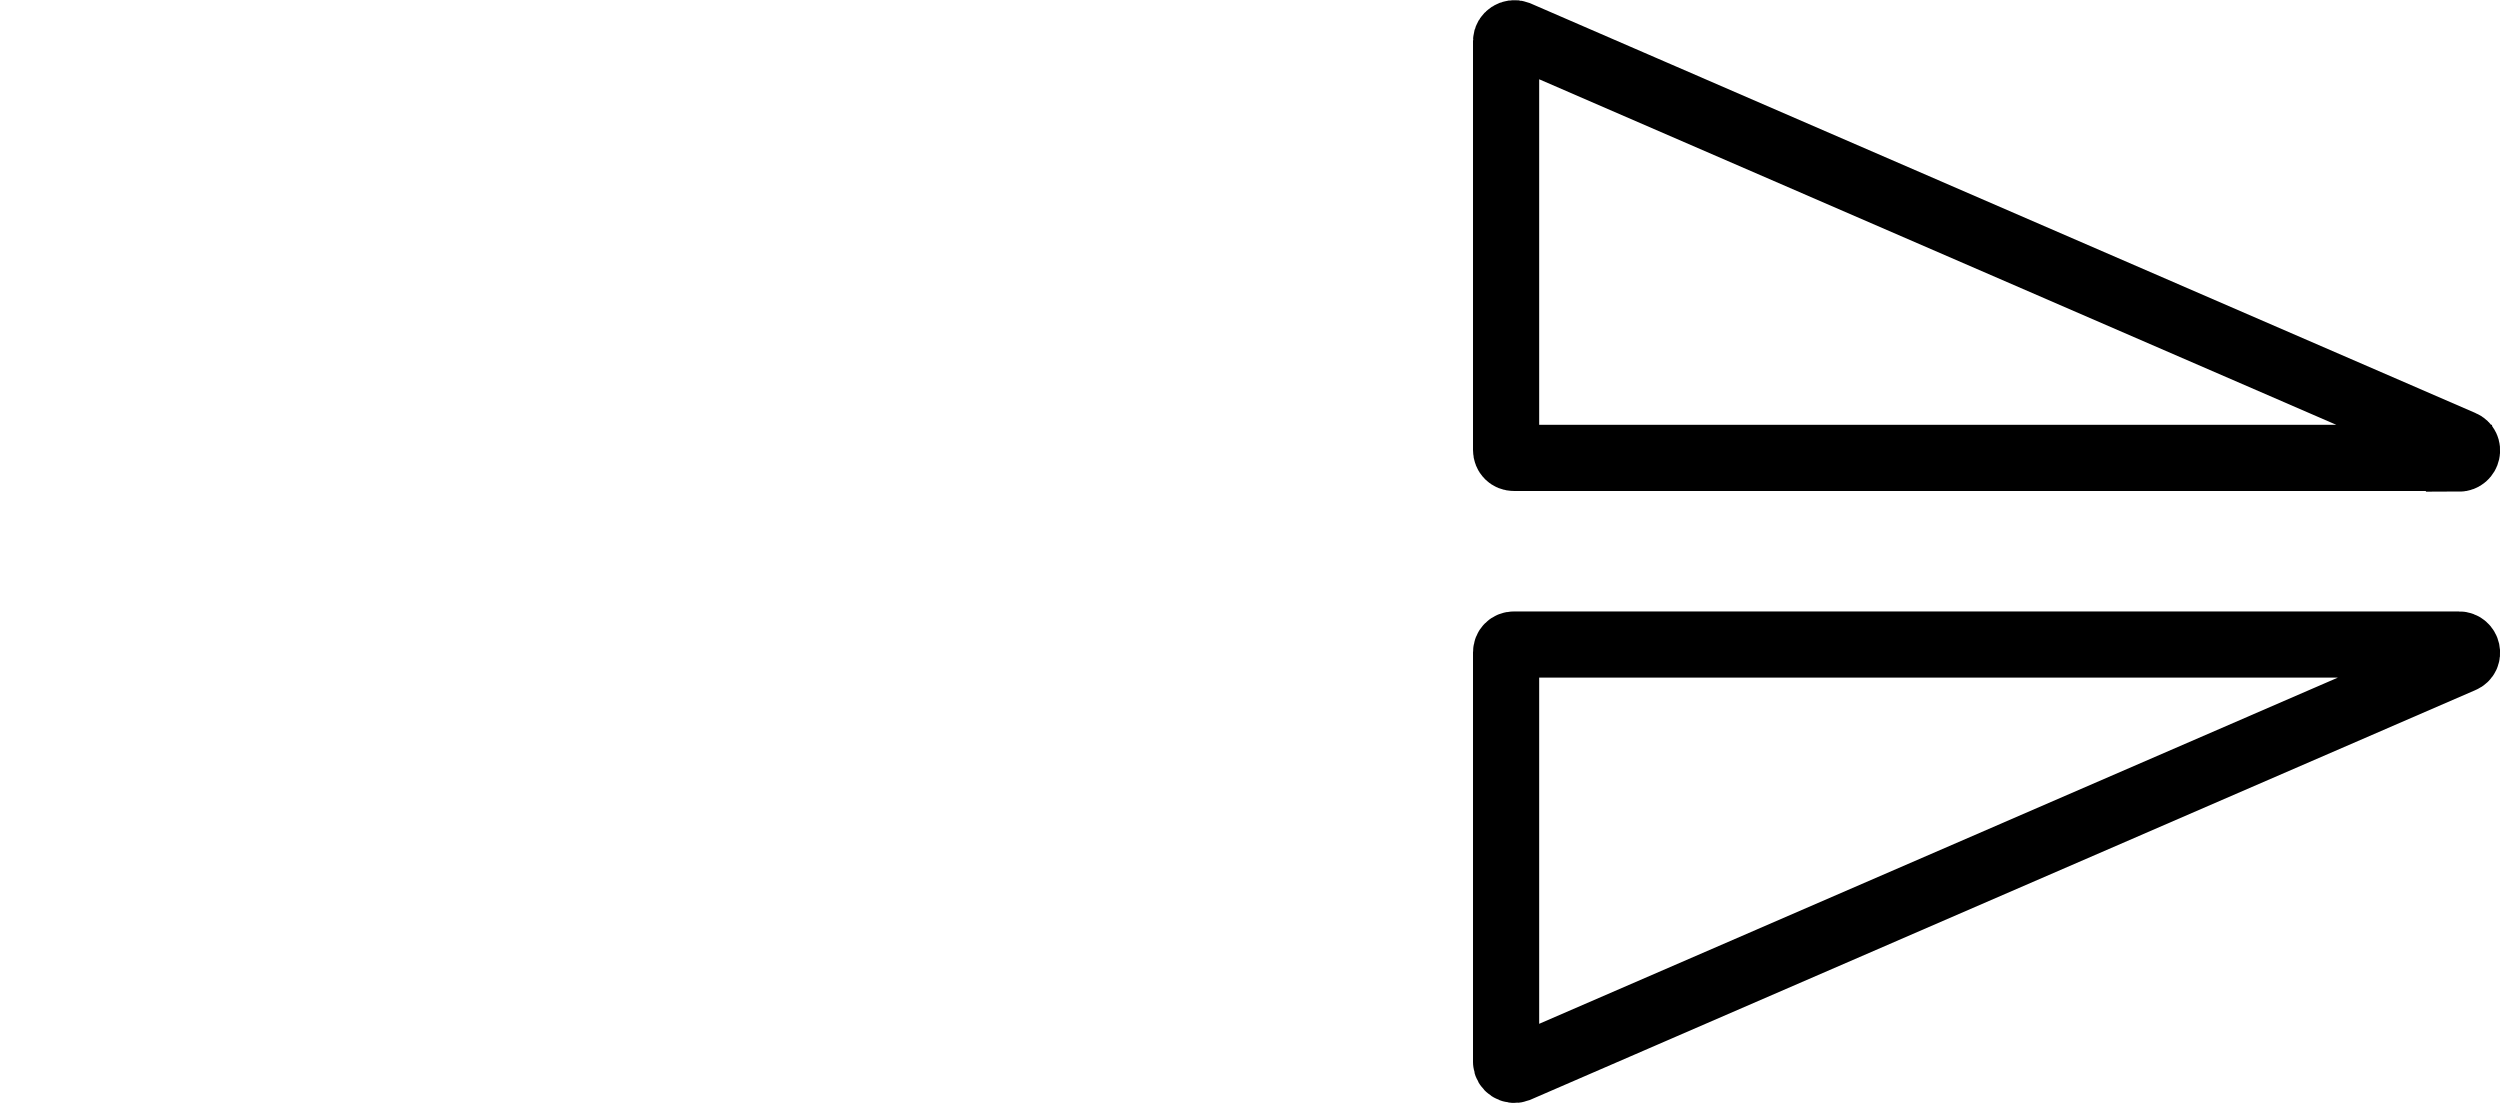
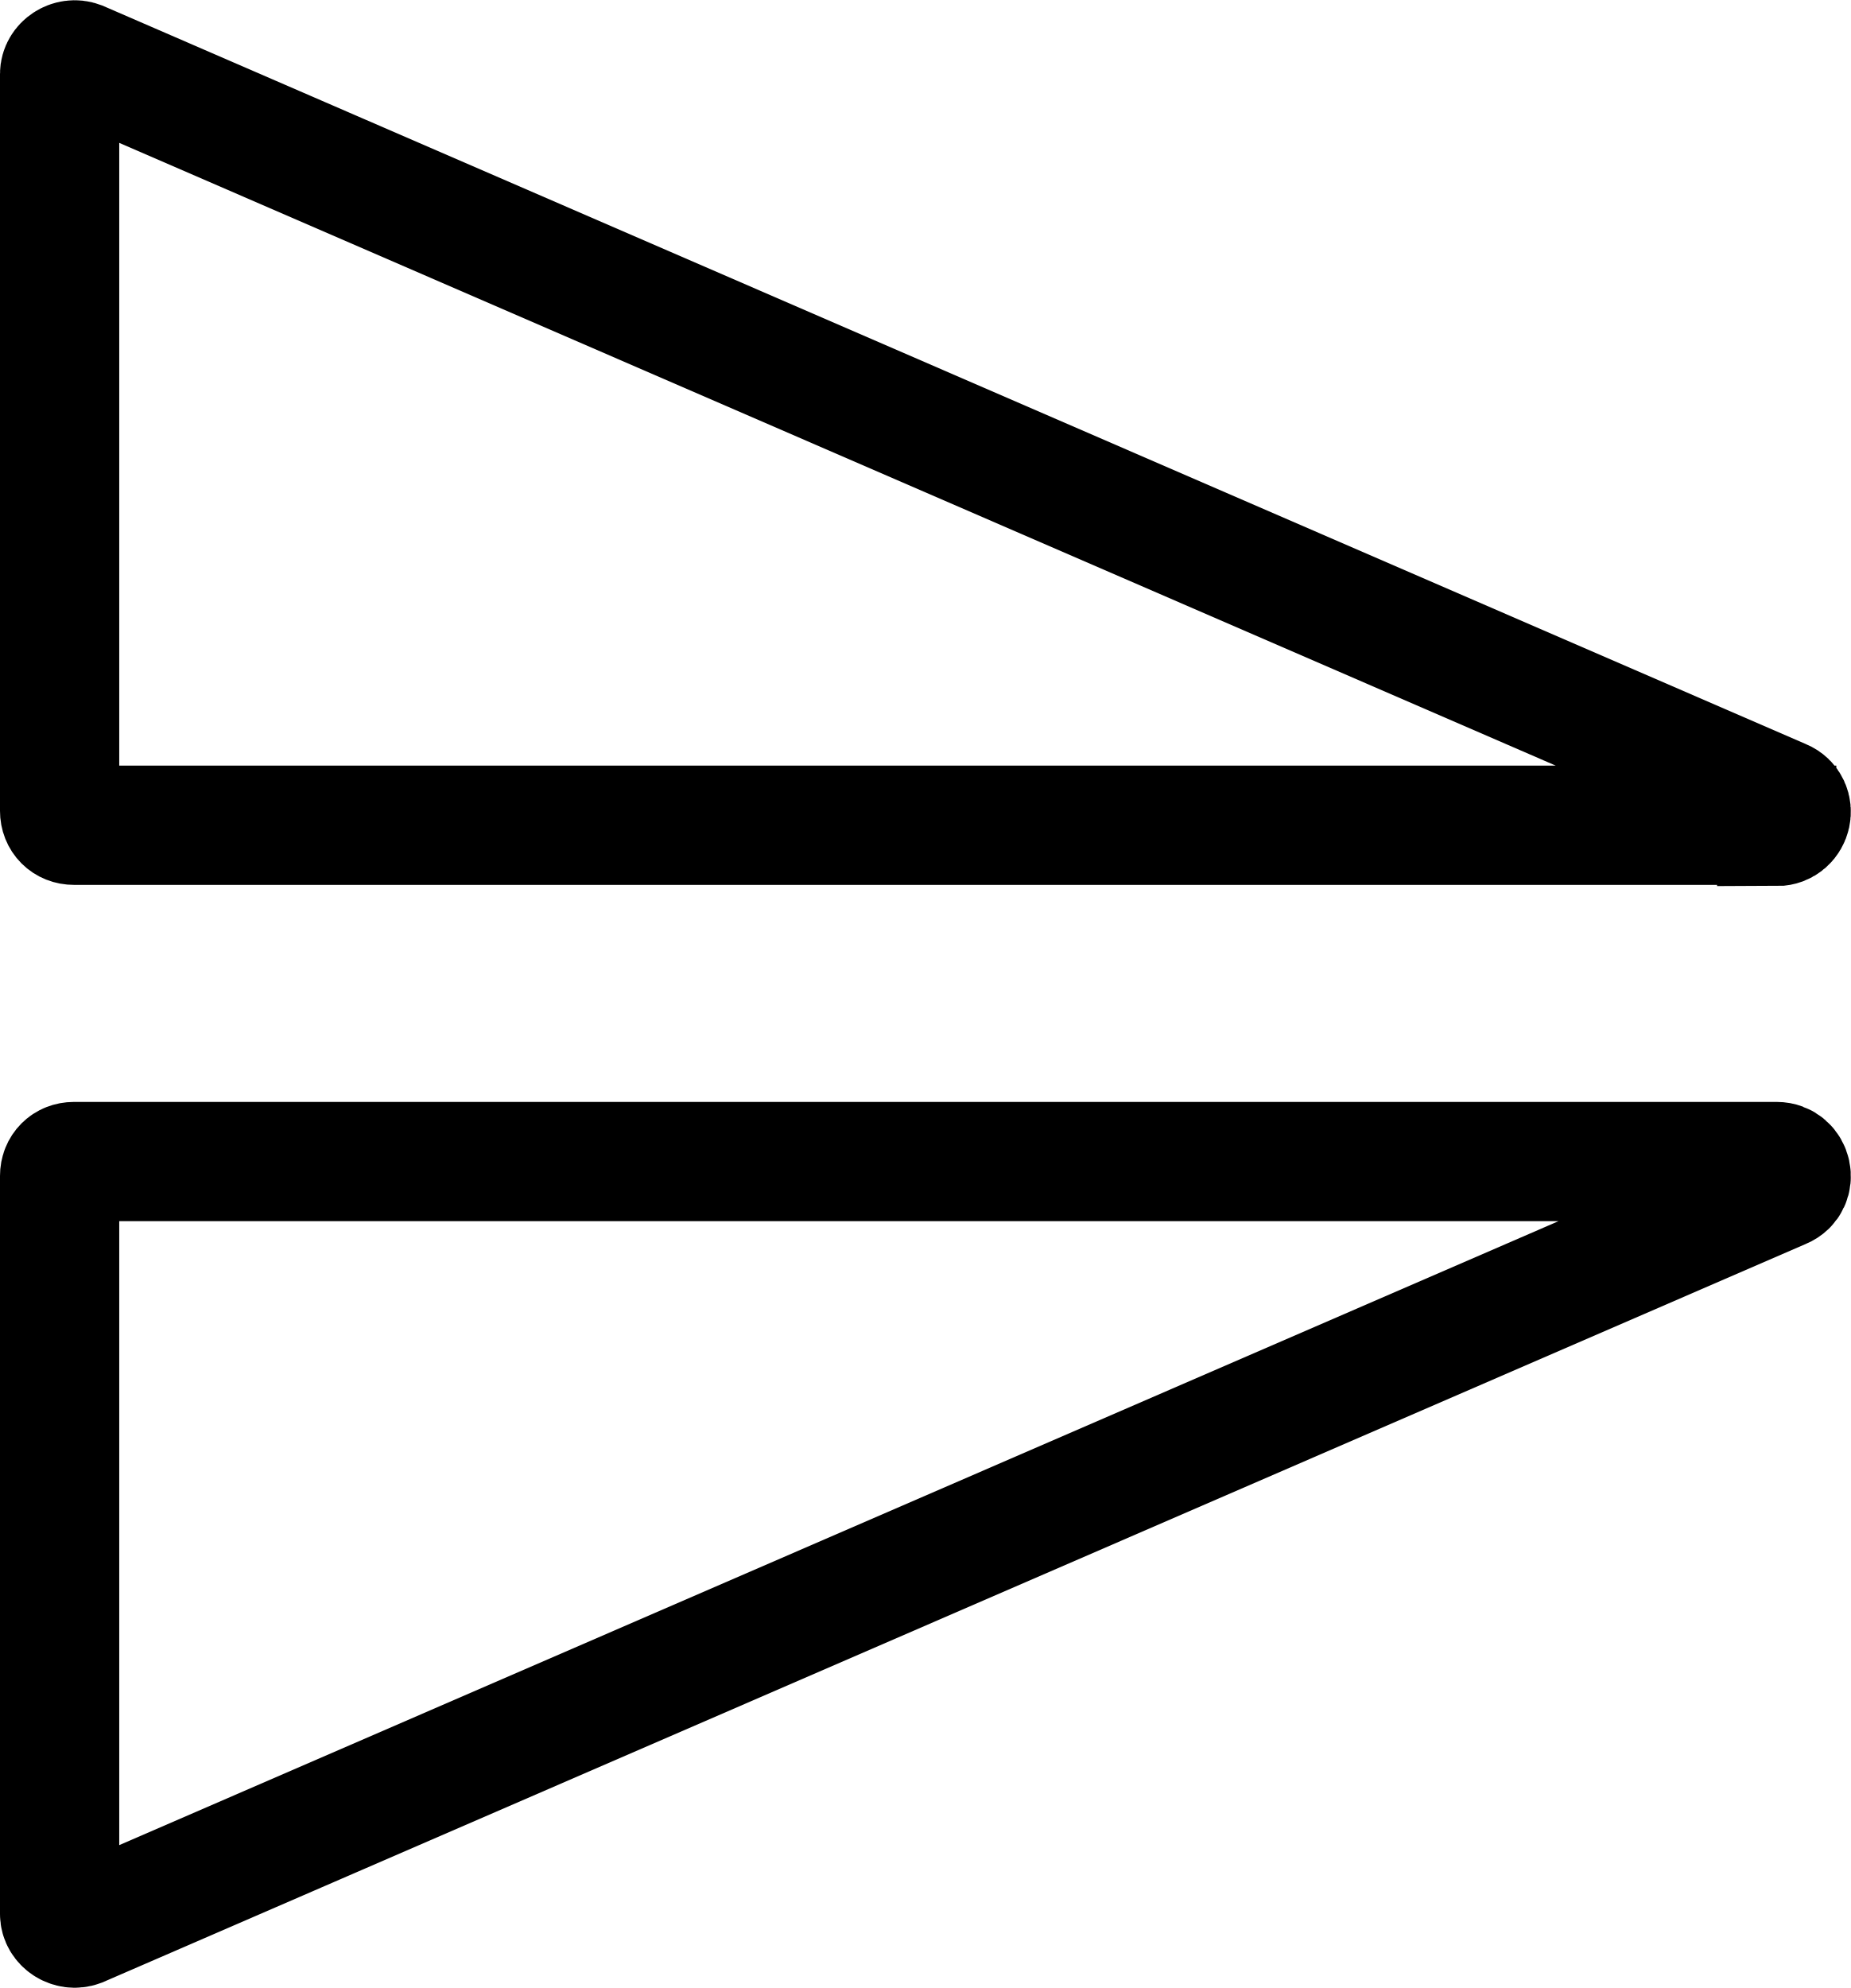
- <svg xmlns="http://www.w3.org/2000/svg" id="Layer_1" data-name="Layer 1" viewBox="0 0 37.78 16.66">
+ <svg xmlns="http://www.w3.org/2000/svg" id="Layer_1" data-name="Layer 1" viewBox="0 0 15.52 16.67">
  <defs>
    <style>
      .cls-1 {
        fill: none;
        stroke: #000;
        stroke-miterlimit: 10;
      }
    </style>
  </defs>
-   <path class="cls-1" d="m37.16,6.92h-14.28c-.07,0-.12-.05-.12-.12V.62c0-.08.09-.14.17-.11l14.28,6.19c.12.05.08.23-.05.23Z" />
-   <path class="cls-1" d="m37.16,9.74h-14.28c-.07,0-.12.05-.12.12v6.19c0,.08.09.14.17.11l14.28-6.19c.12-.05.08-.23-.05-.23Z" />
+   <path class="cls-1" d="m14.9,6.92H.62c-.07,0-.12-.05-.12-.12V.62c0-.08.09-.14.17-.11l14.28,6.19c.12.05.08.23-.05.23h0Z" />
+   <path class="cls-1" d="m14.9,9.74H.62c-.07,0-.12.05-.12.12v6.19c0,.08.09.14.17.11l14.28-6.19c.12-.05.08-.23-.05-.23Z" />
</svg>
